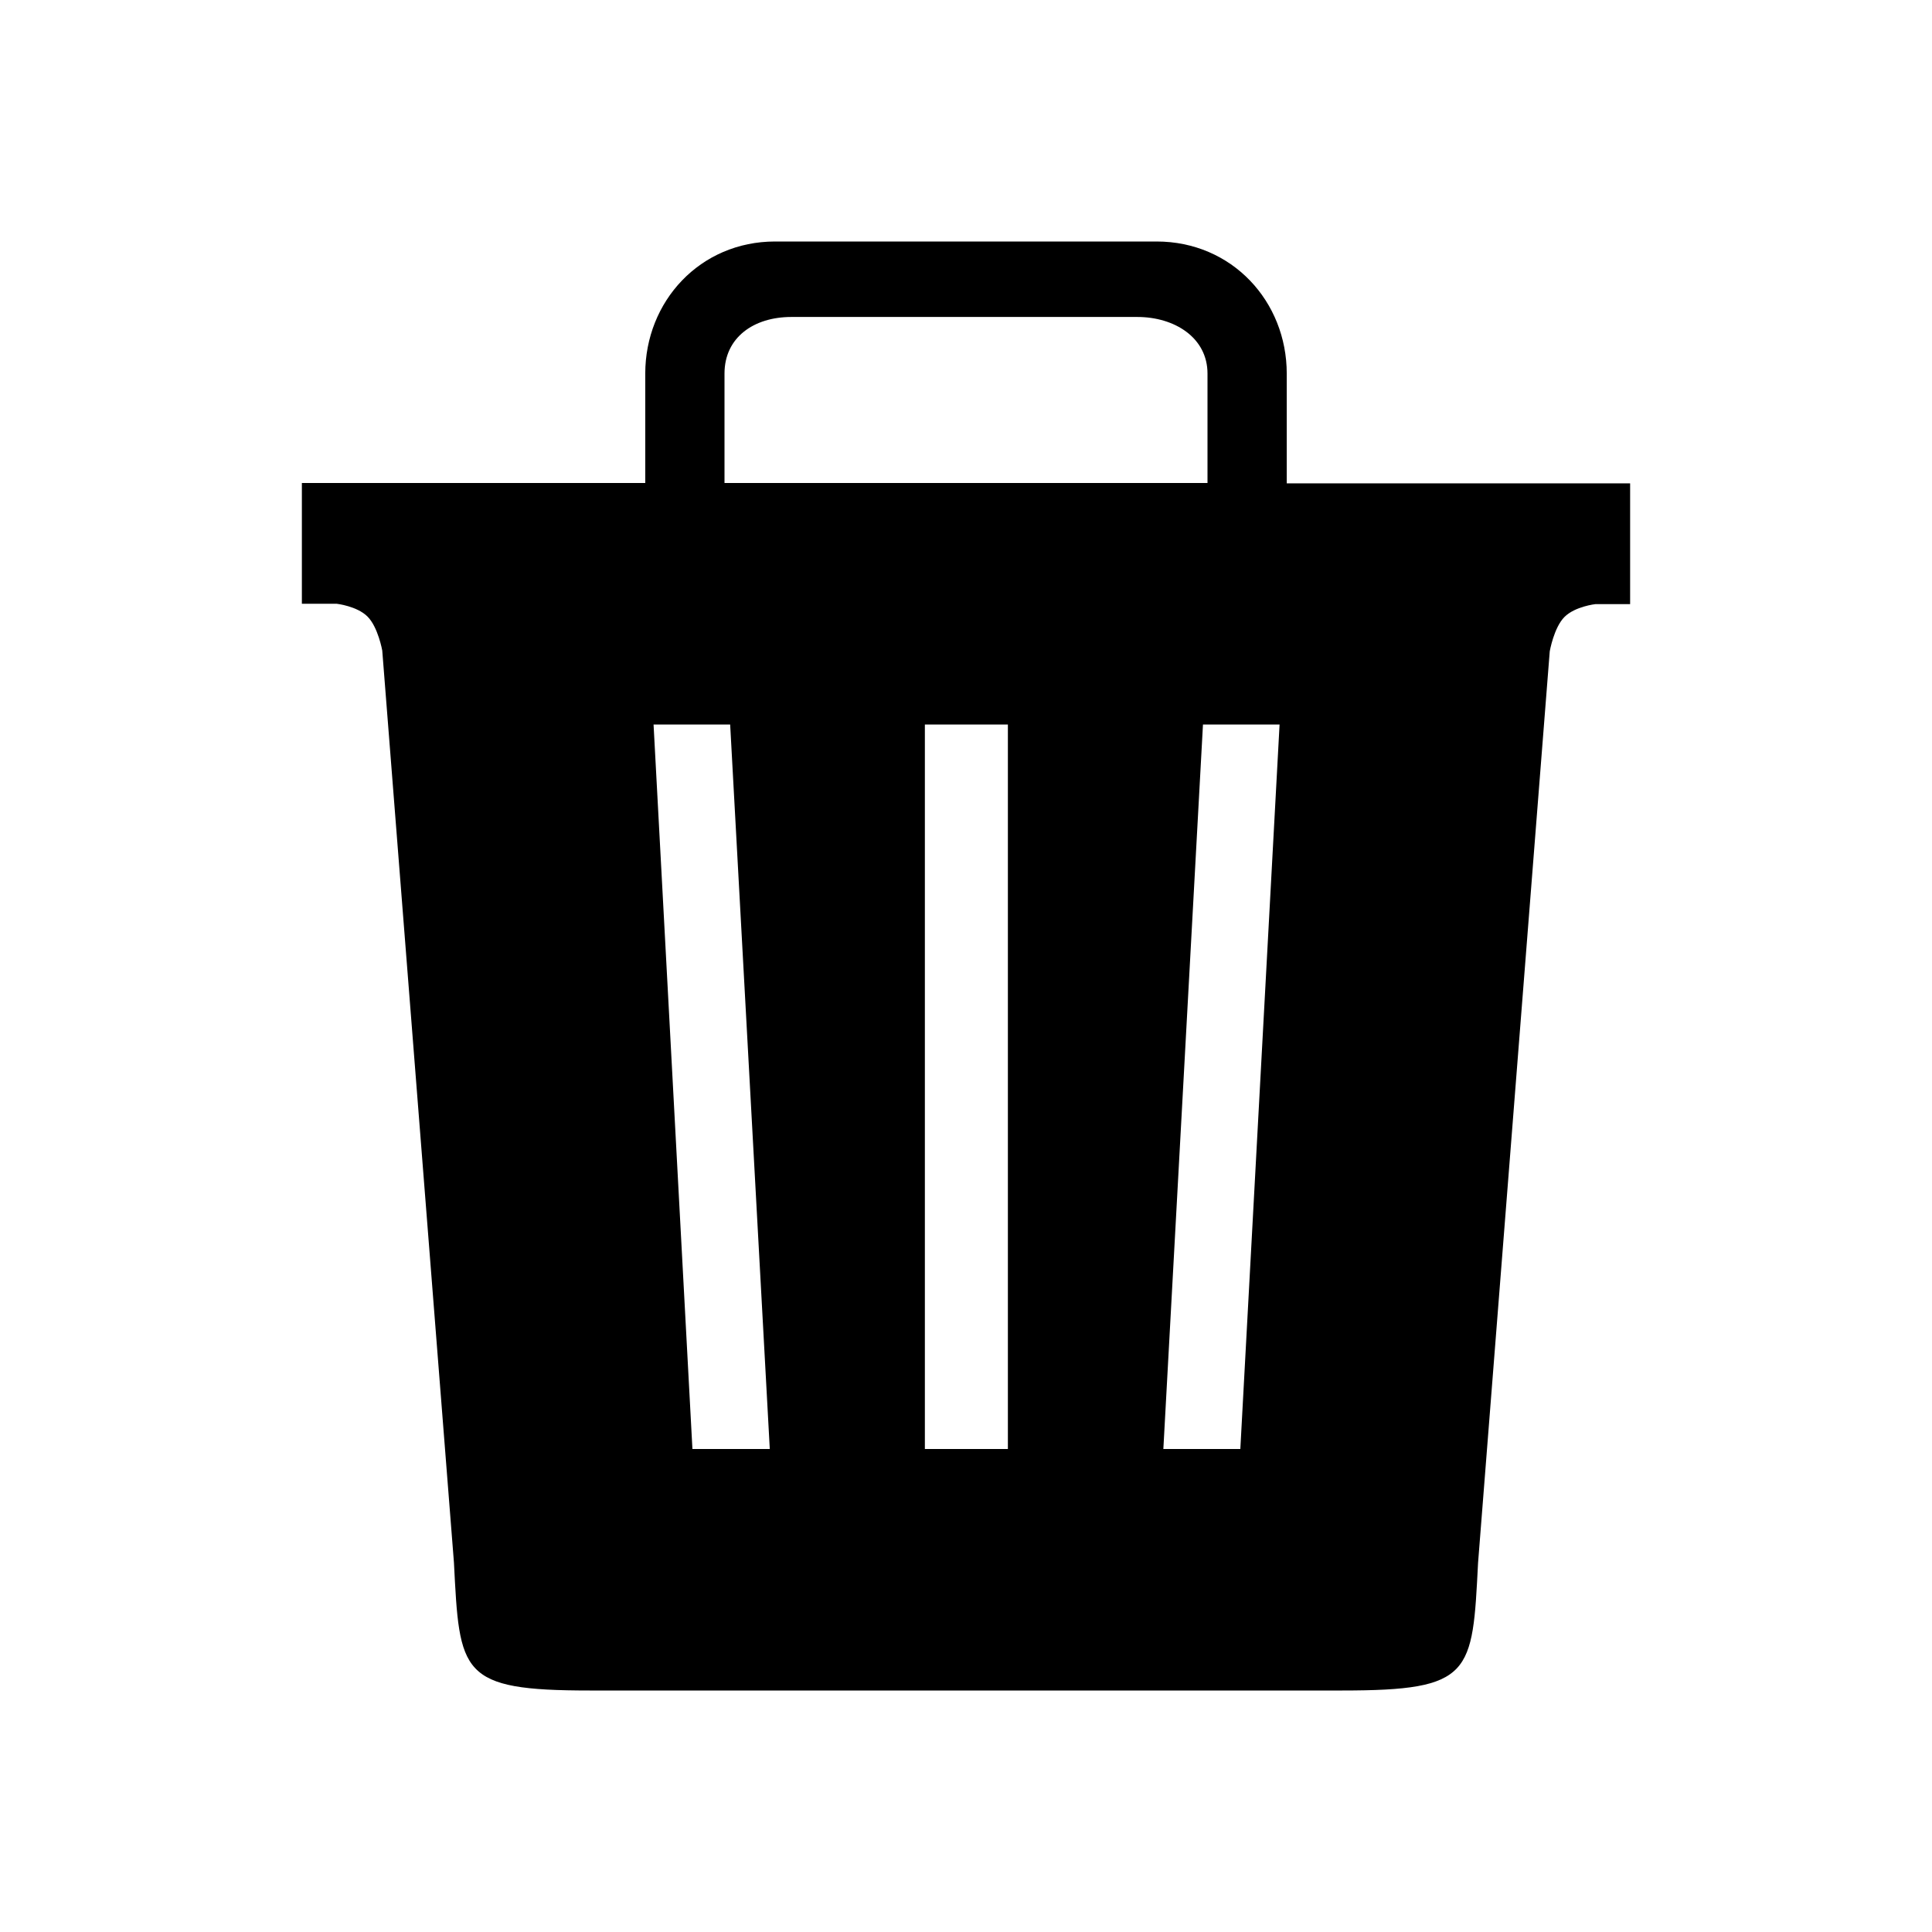
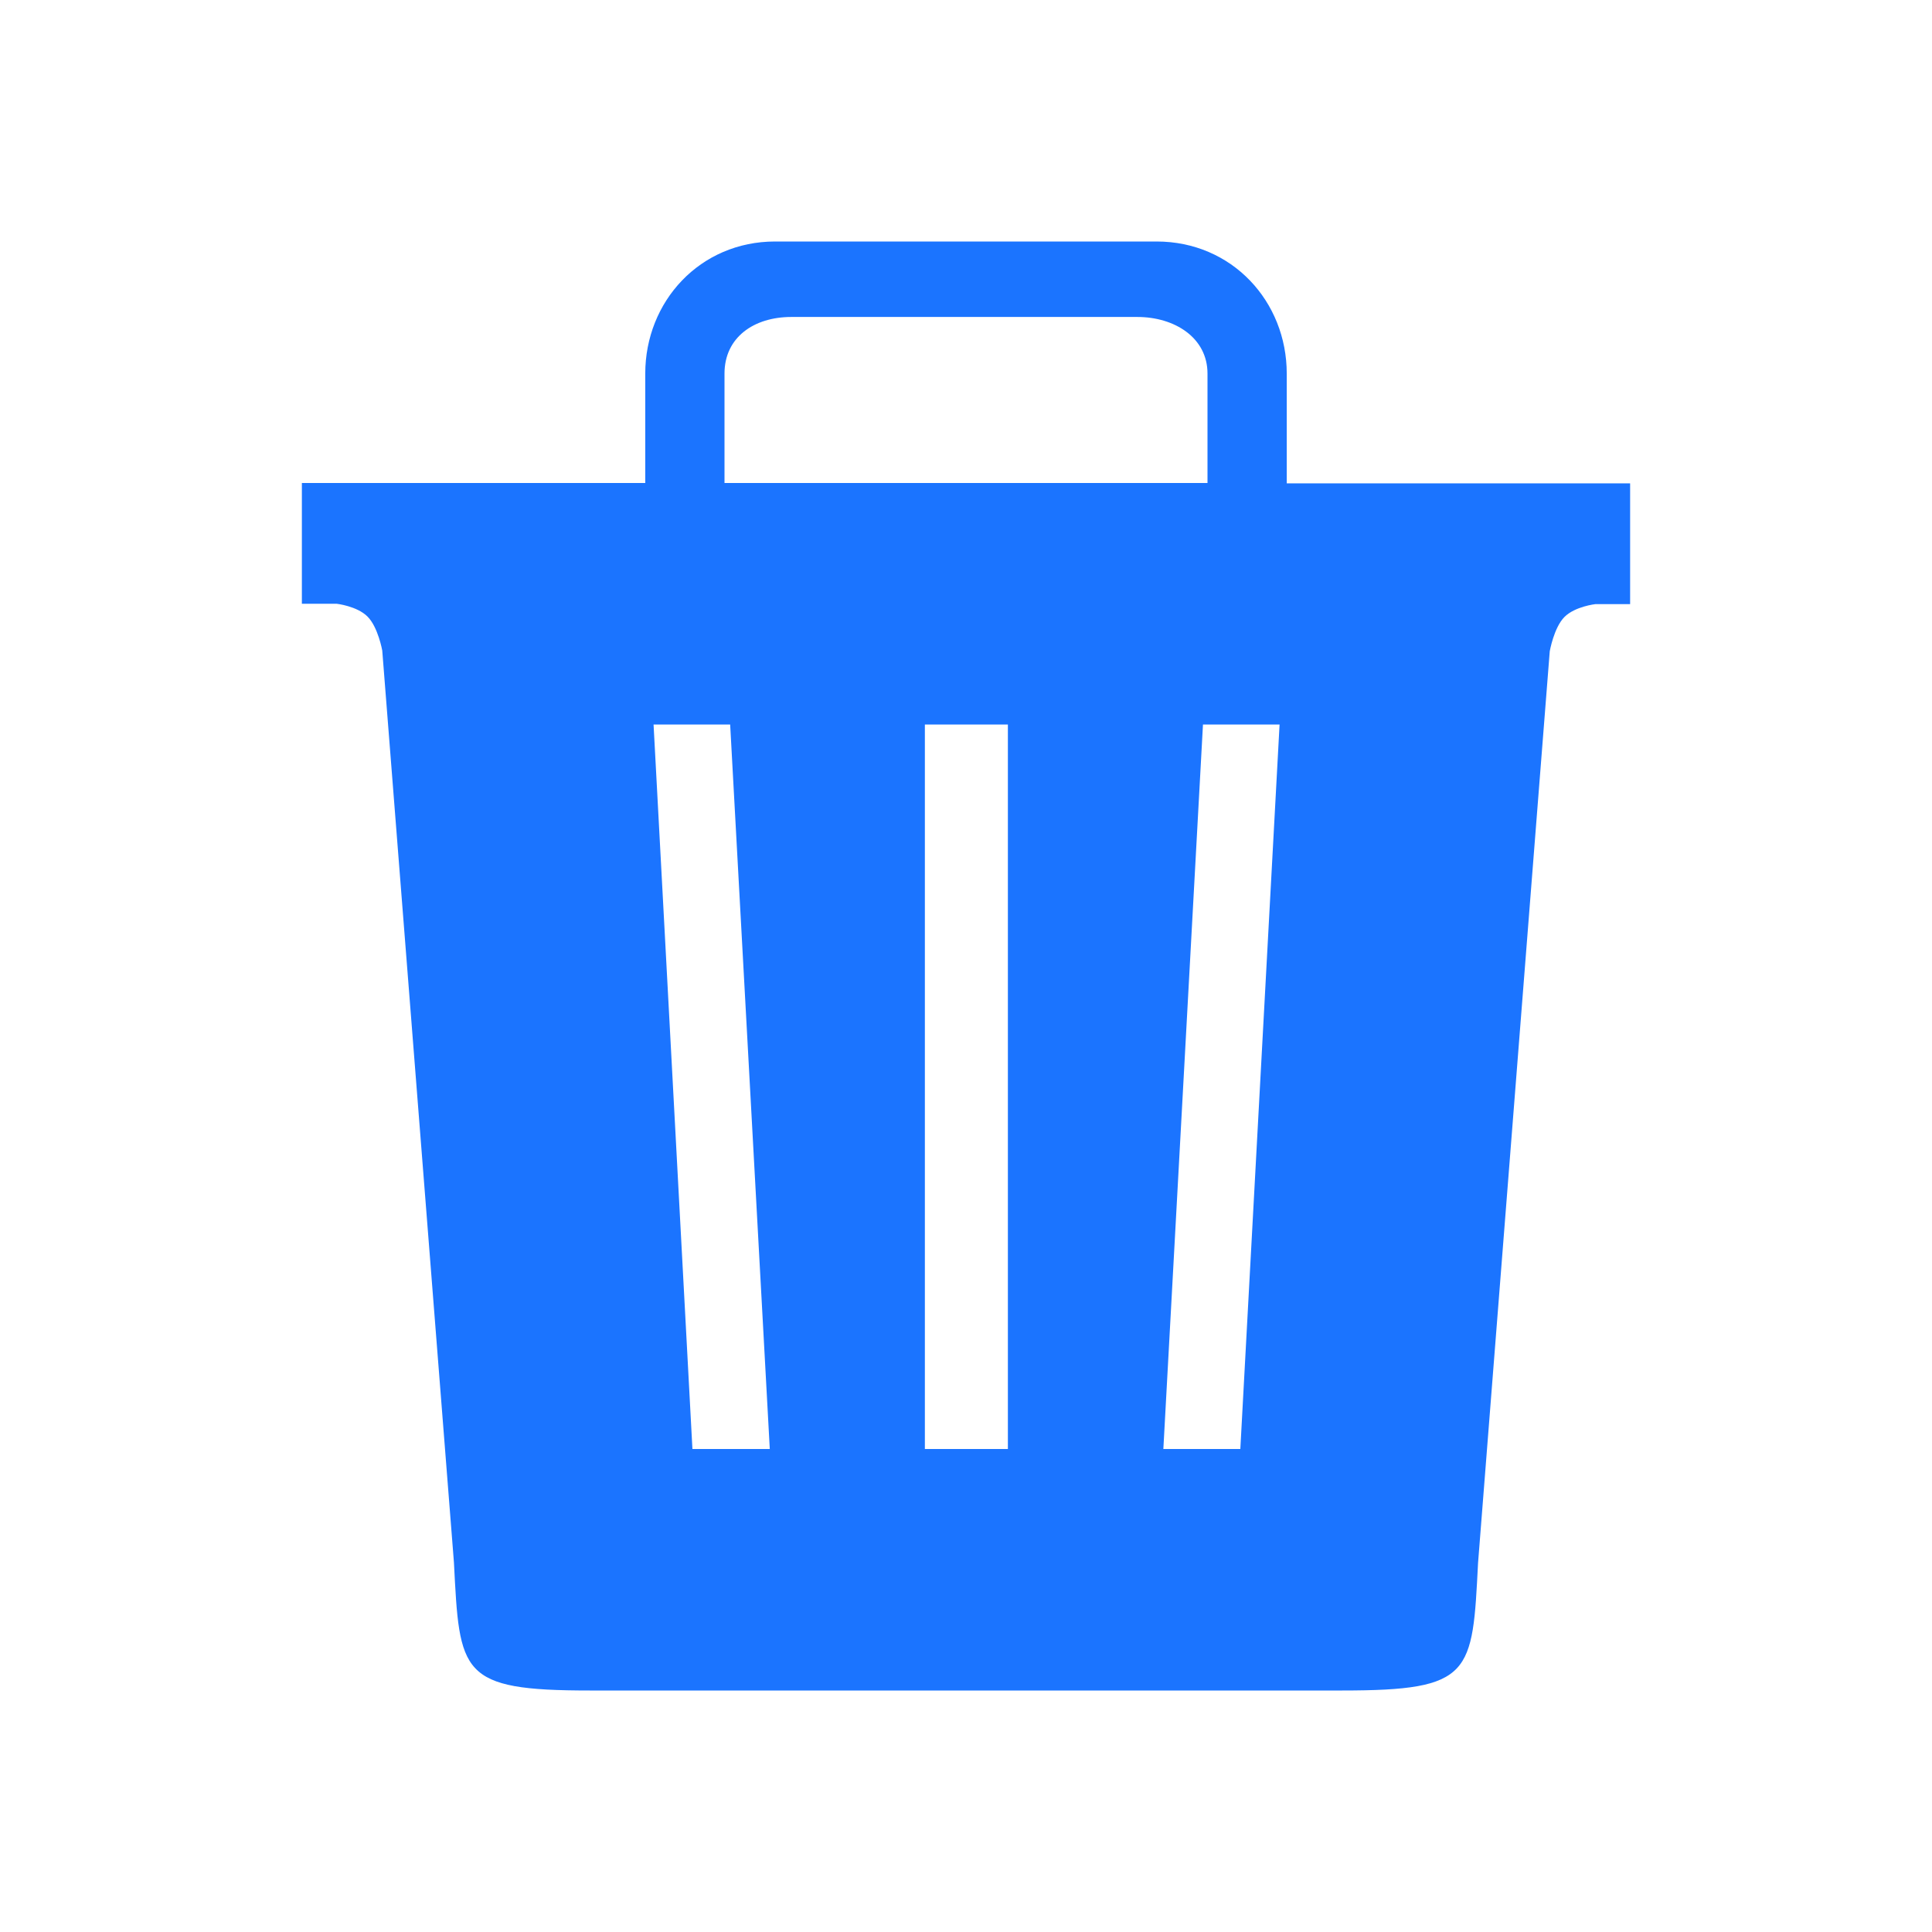
<svg xmlns="http://www.w3.org/2000/svg" version="1.1" id="Layer_1" x="0px" y="0px" width="512px" height="512px" viewBox="0 0 512 512" style="enable-background:new 0 0 512 512;" xml:space="preserve">
-   <path d="M341,128V99c0-19.1-14.5-35-34.5-35H205.4C185.5,64,171,79.9,171,99v29H80v32h9.2c0,0,5.4,0.6,8.2,3.4c2.8,2.8,3.9,9,3.9,9  l19,241.7c1.5,29.4,1.5,33.9,36,33.9h199.4c34.5,0,34.5-4.4,36-33.8l19-241.6c0,0,1.1-6.3,3.9-9.1c2.8-2.8,8.2-3.4,8.2-3.4h9.2v-32  h-91V128z M192,99c0-9.6,7.8-15,17.7-15h91.7c9.9,0,18.6,5.5,18.6,15v29H192V99z M183.5,384l-10.3-192h20.3L204,384H183.5z   M267.1,384h-22V192h22V384z M328.7,384h-20.4l10.5-192h20.3L328.7,384z" />
+   <g fill="#1b74ff" fill-opacity="1">
+     <path d="M341,128V99c0-19.1-14.5-35-34.5-35H205.4C185.5,64,171,79.9,171,99v29H80v32h9.2c0,0,5.4,0.6,8.2,3.4c2.8,2.8,3.9,9,3.9,9  l19,241.7c1.5,29.4,1.5,33.9,36,33.9h199.4c34.5,0,34.5-4.4,36-33.8l19-241.6c0,0,1.1-6.3,3.9-9.1c2.8-2.8,8.2-3.4,8.2-3.4h9.2v-32  h-91V128z M192,99c0-9.6,7.8-15,17.7-15h91.7c9.9,0,18.6,5.5,18.6,15v29H192V99z M183.5,384l-10.3-192h20.3L204,384H183.5z   M267.1,384h-22V192h22V384z M328.7,384h-20.4l10.5-192h20.3L328.7,384z" />
+   </g>
</svg>
